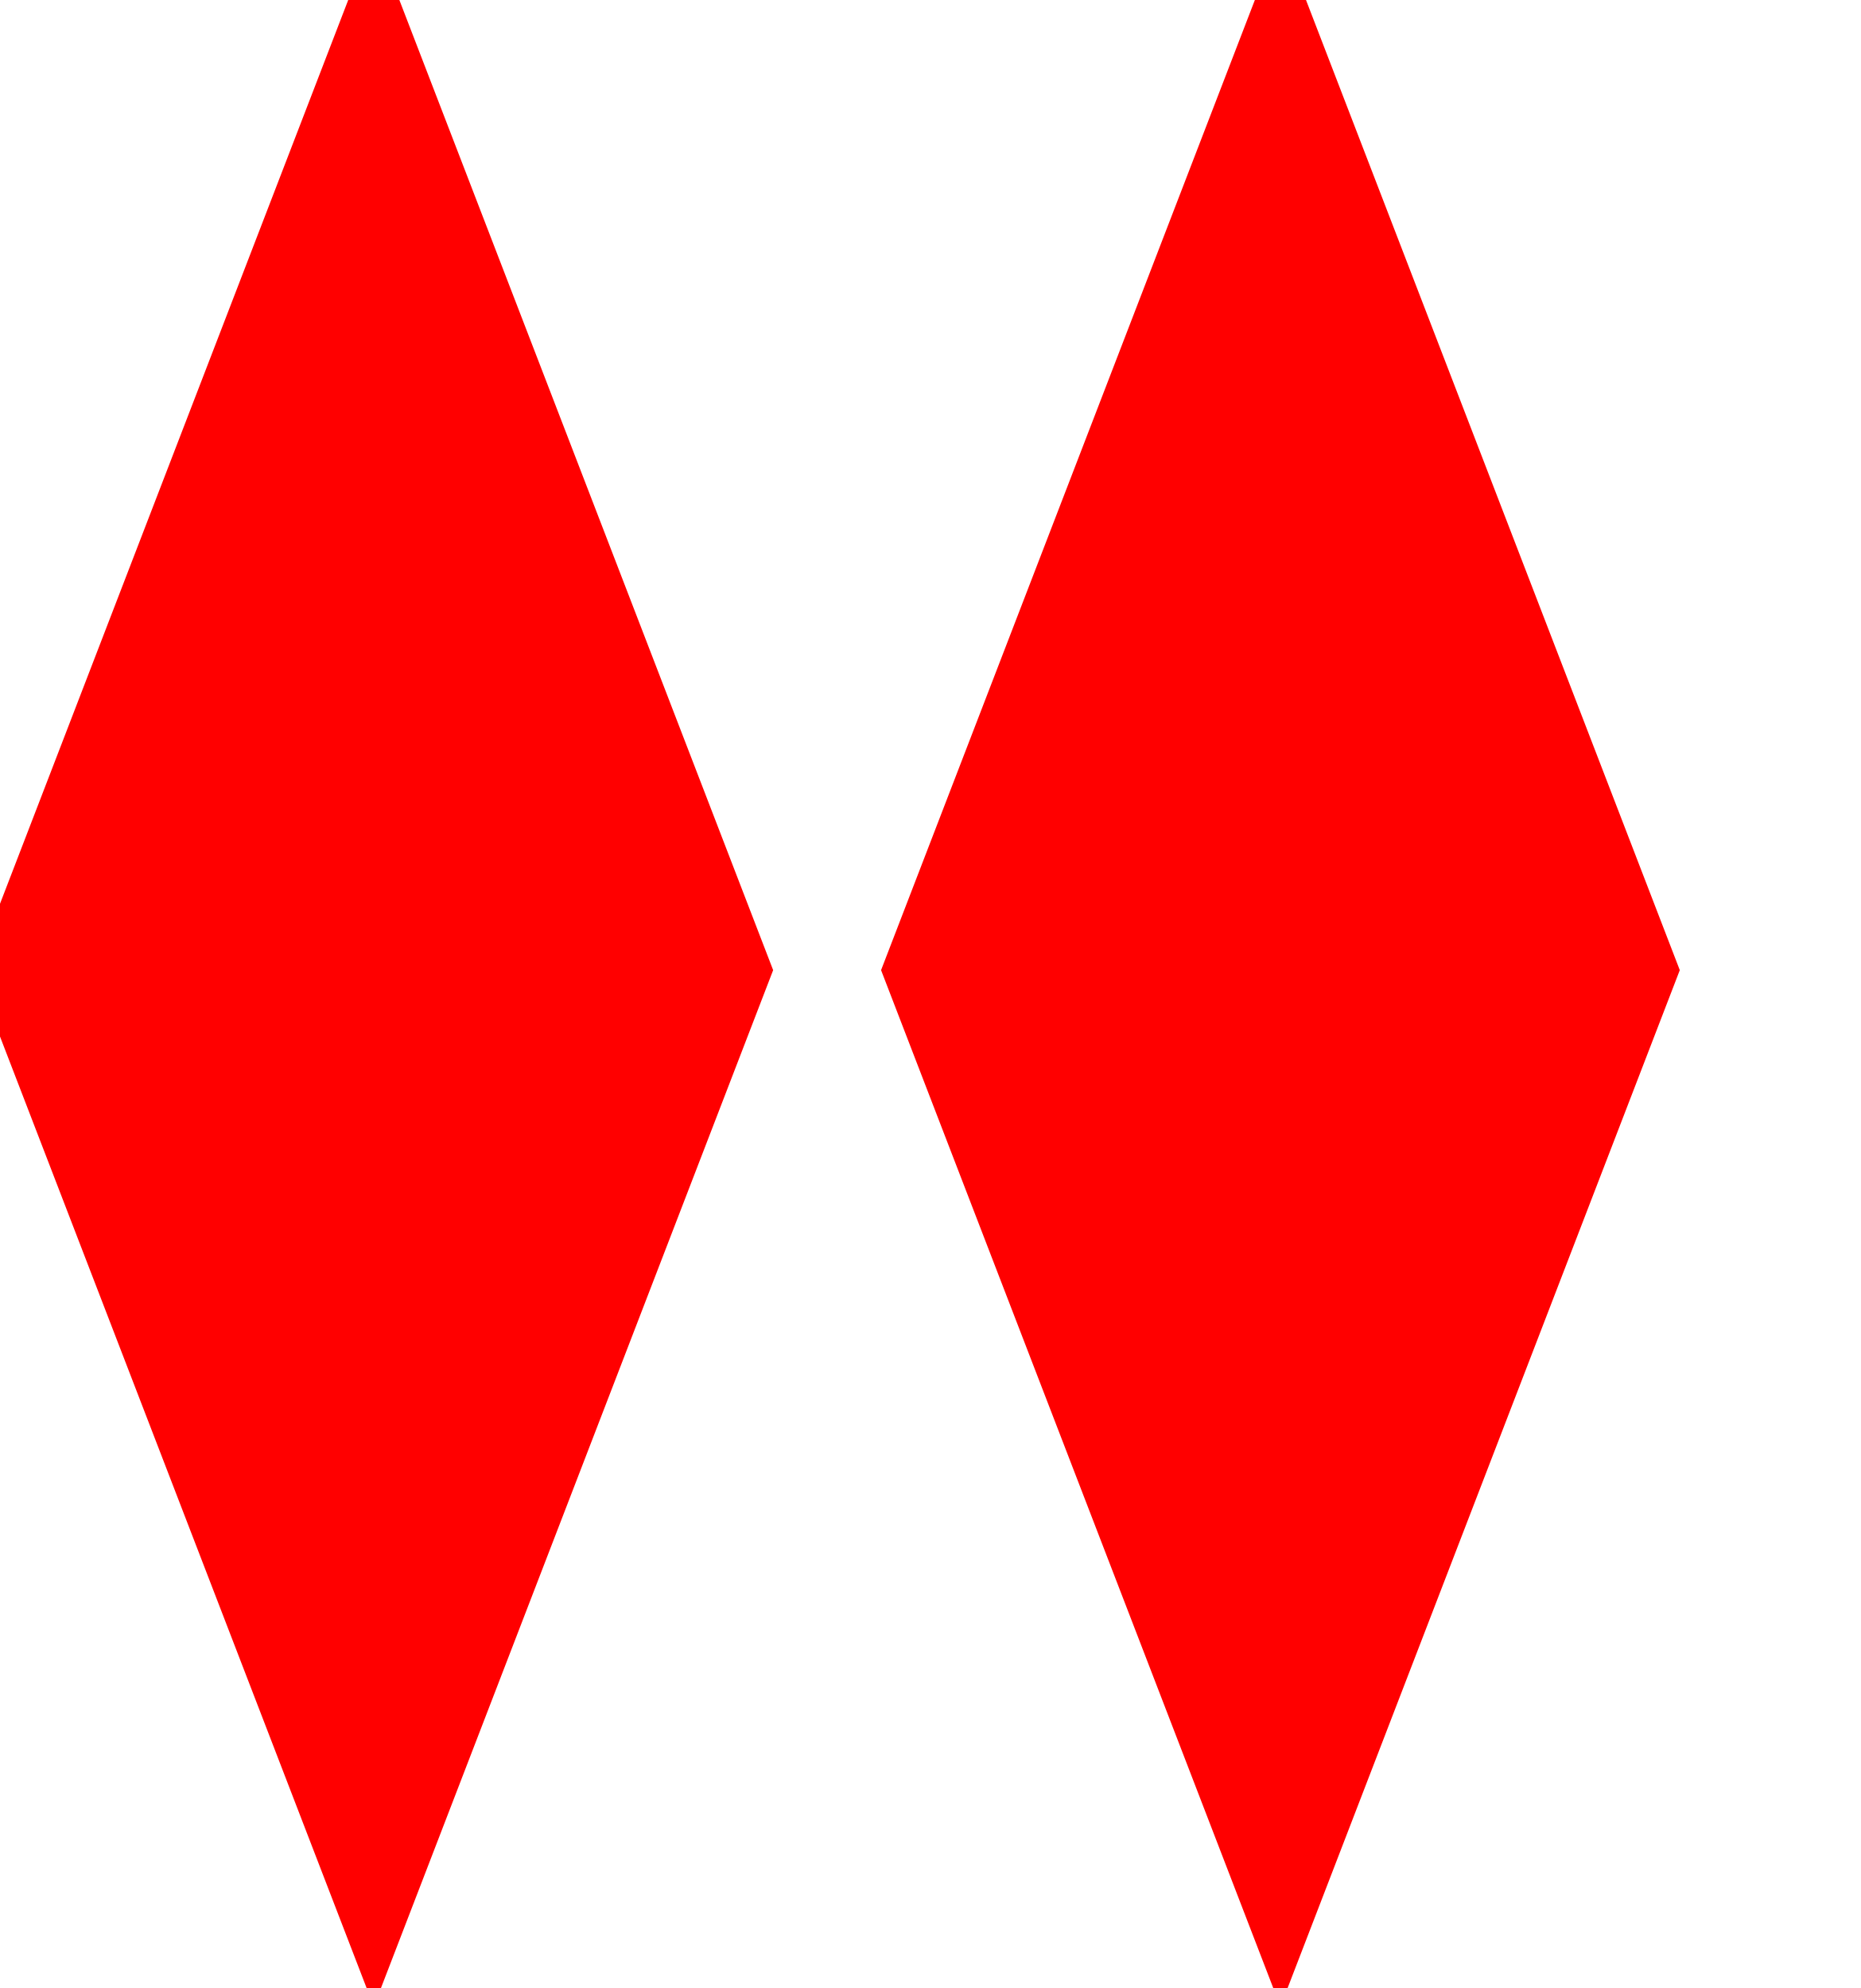
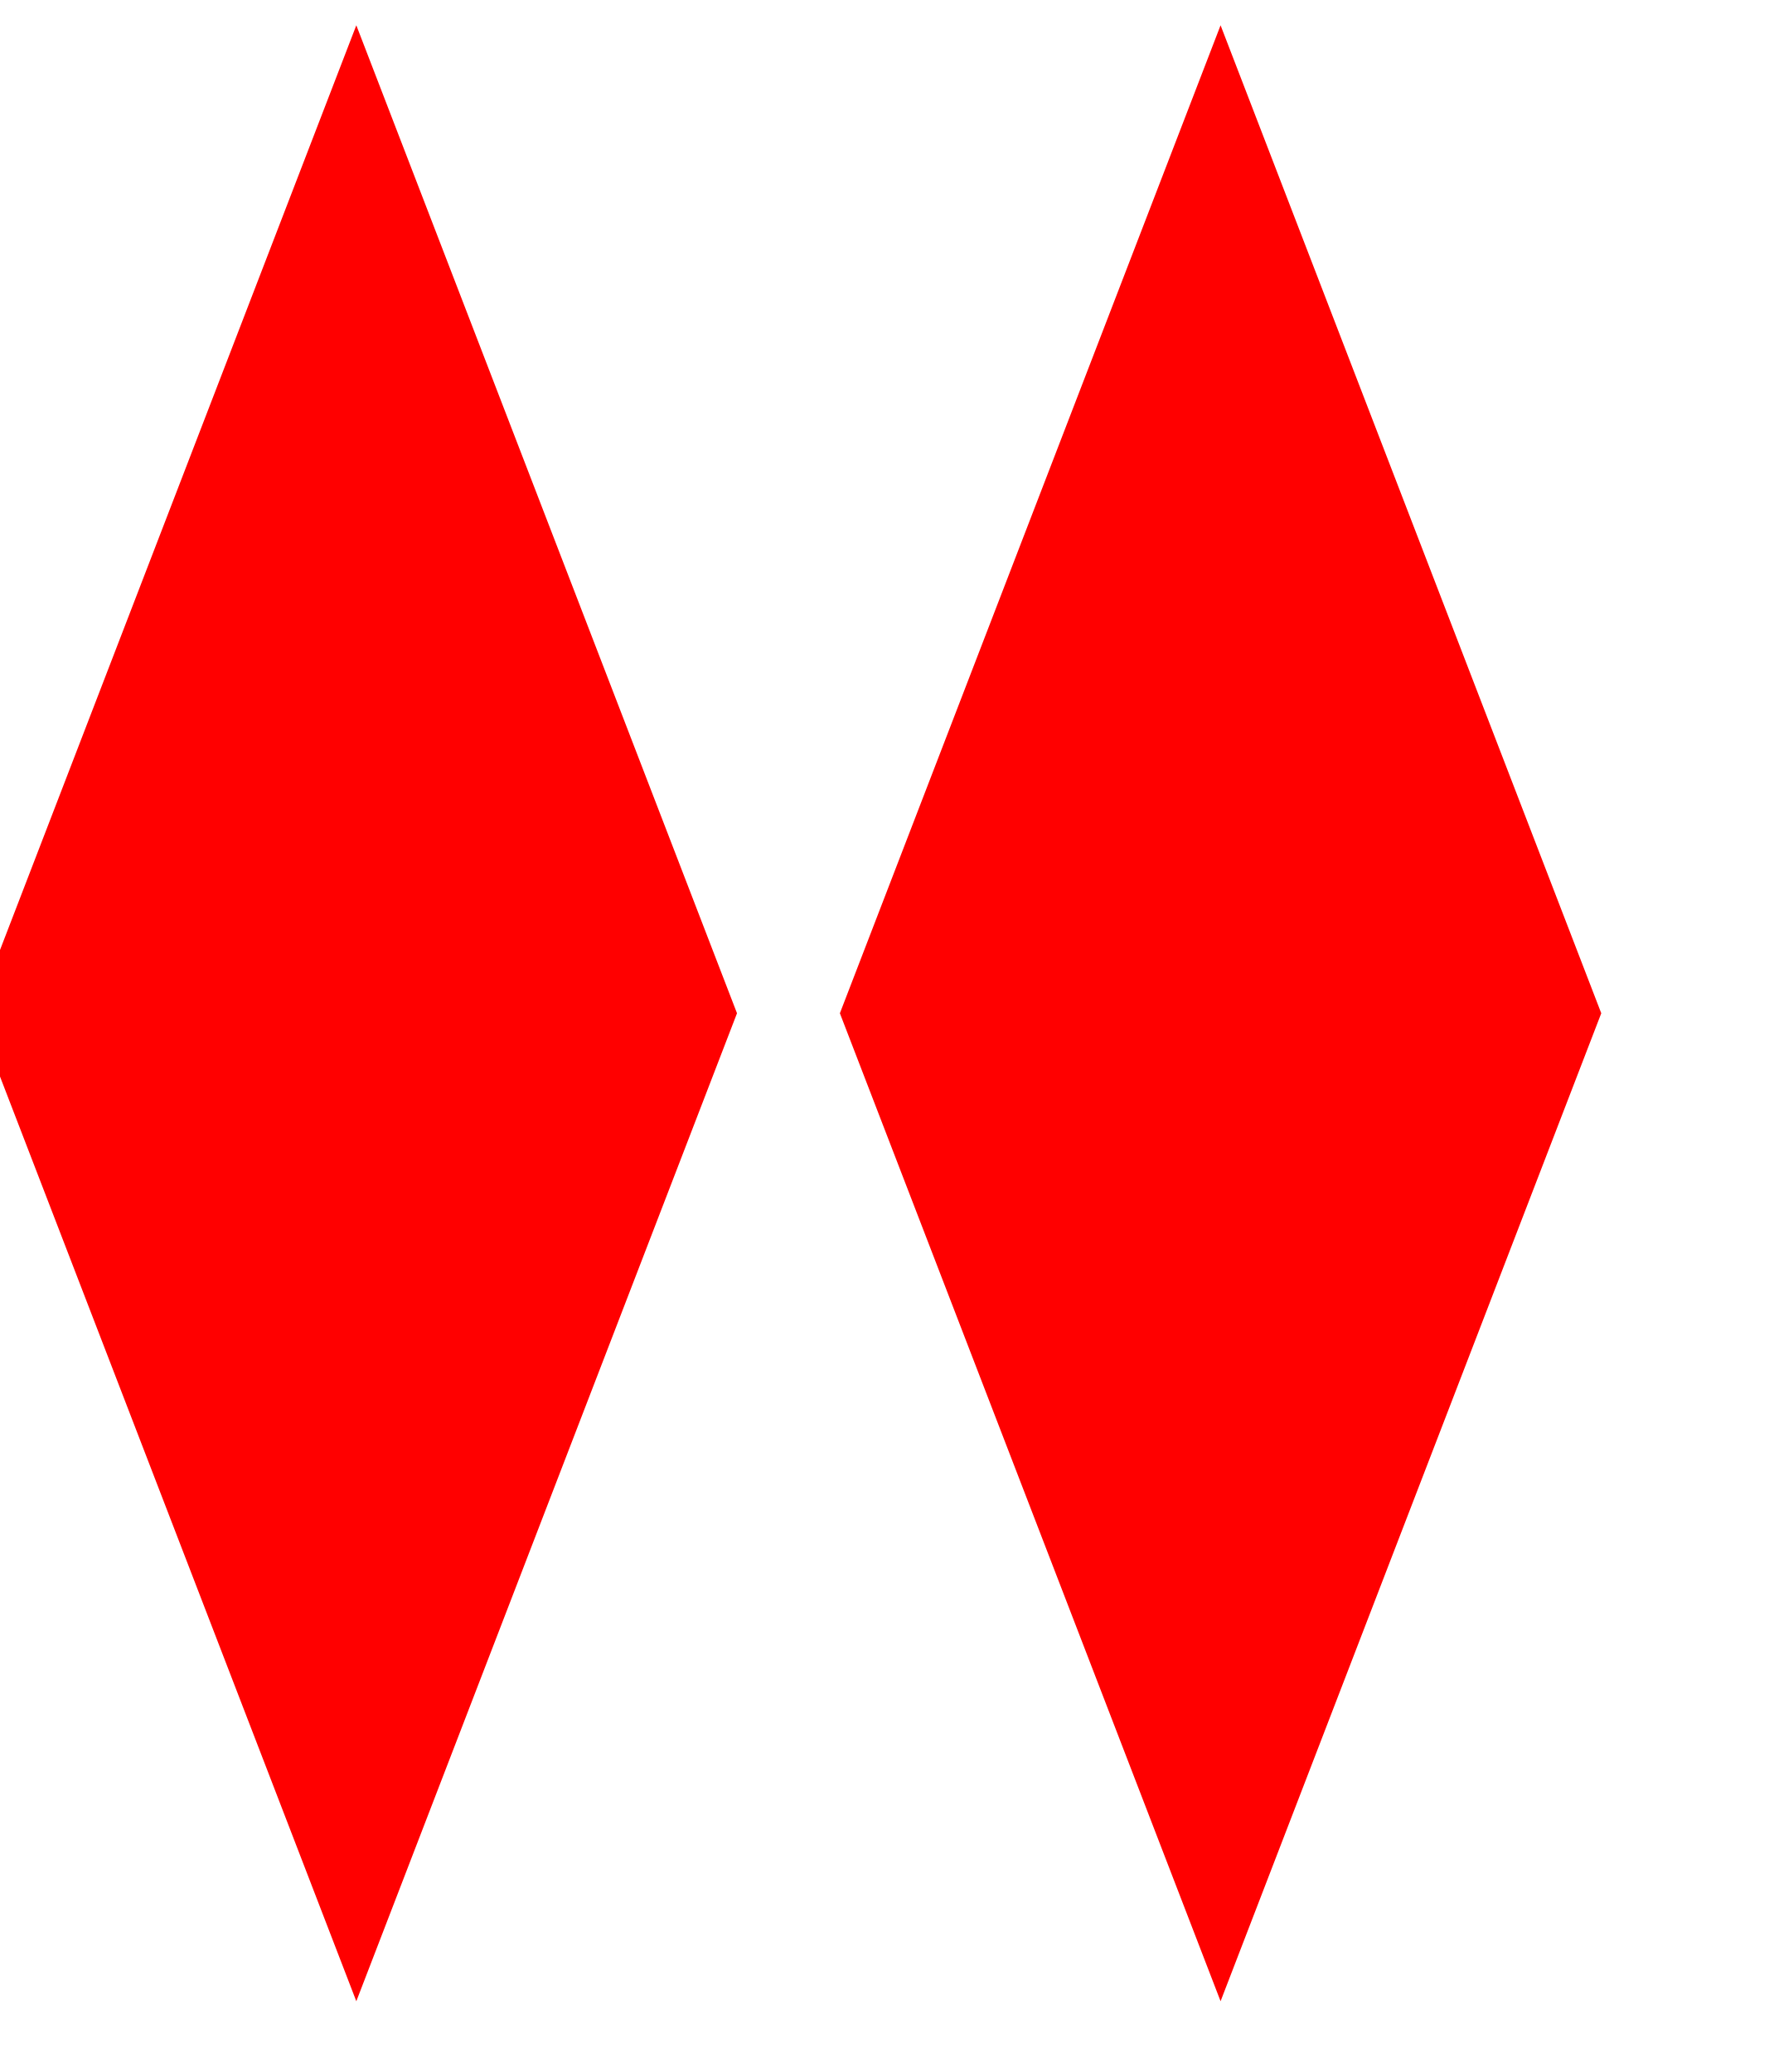
- <svg xmlns="http://www.w3.org/2000/svg" height="100%" width="100%" viewBox="0 0 234 250">
+ <svg xmlns="http://www.w3.org/2000/svg" height="250" width="214" viewBox="0 0 234 250">
  <g transform="translate(0)">
    <g style="stroke:red;stroke-width:6">
      <g style="fill:red">
        <polygon points="             0,122             47,0             94,122             47,244           " />
      </g>
    </g>
  </g>
  <g transform="translate(114)">
    <g style="stroke:red;stroke-width:6">
      <g style="fill:red">
        <polygon points="             0,122             47,0             94,122             47,244           " />
      </g>
    </g>
  </g>
</svg>
